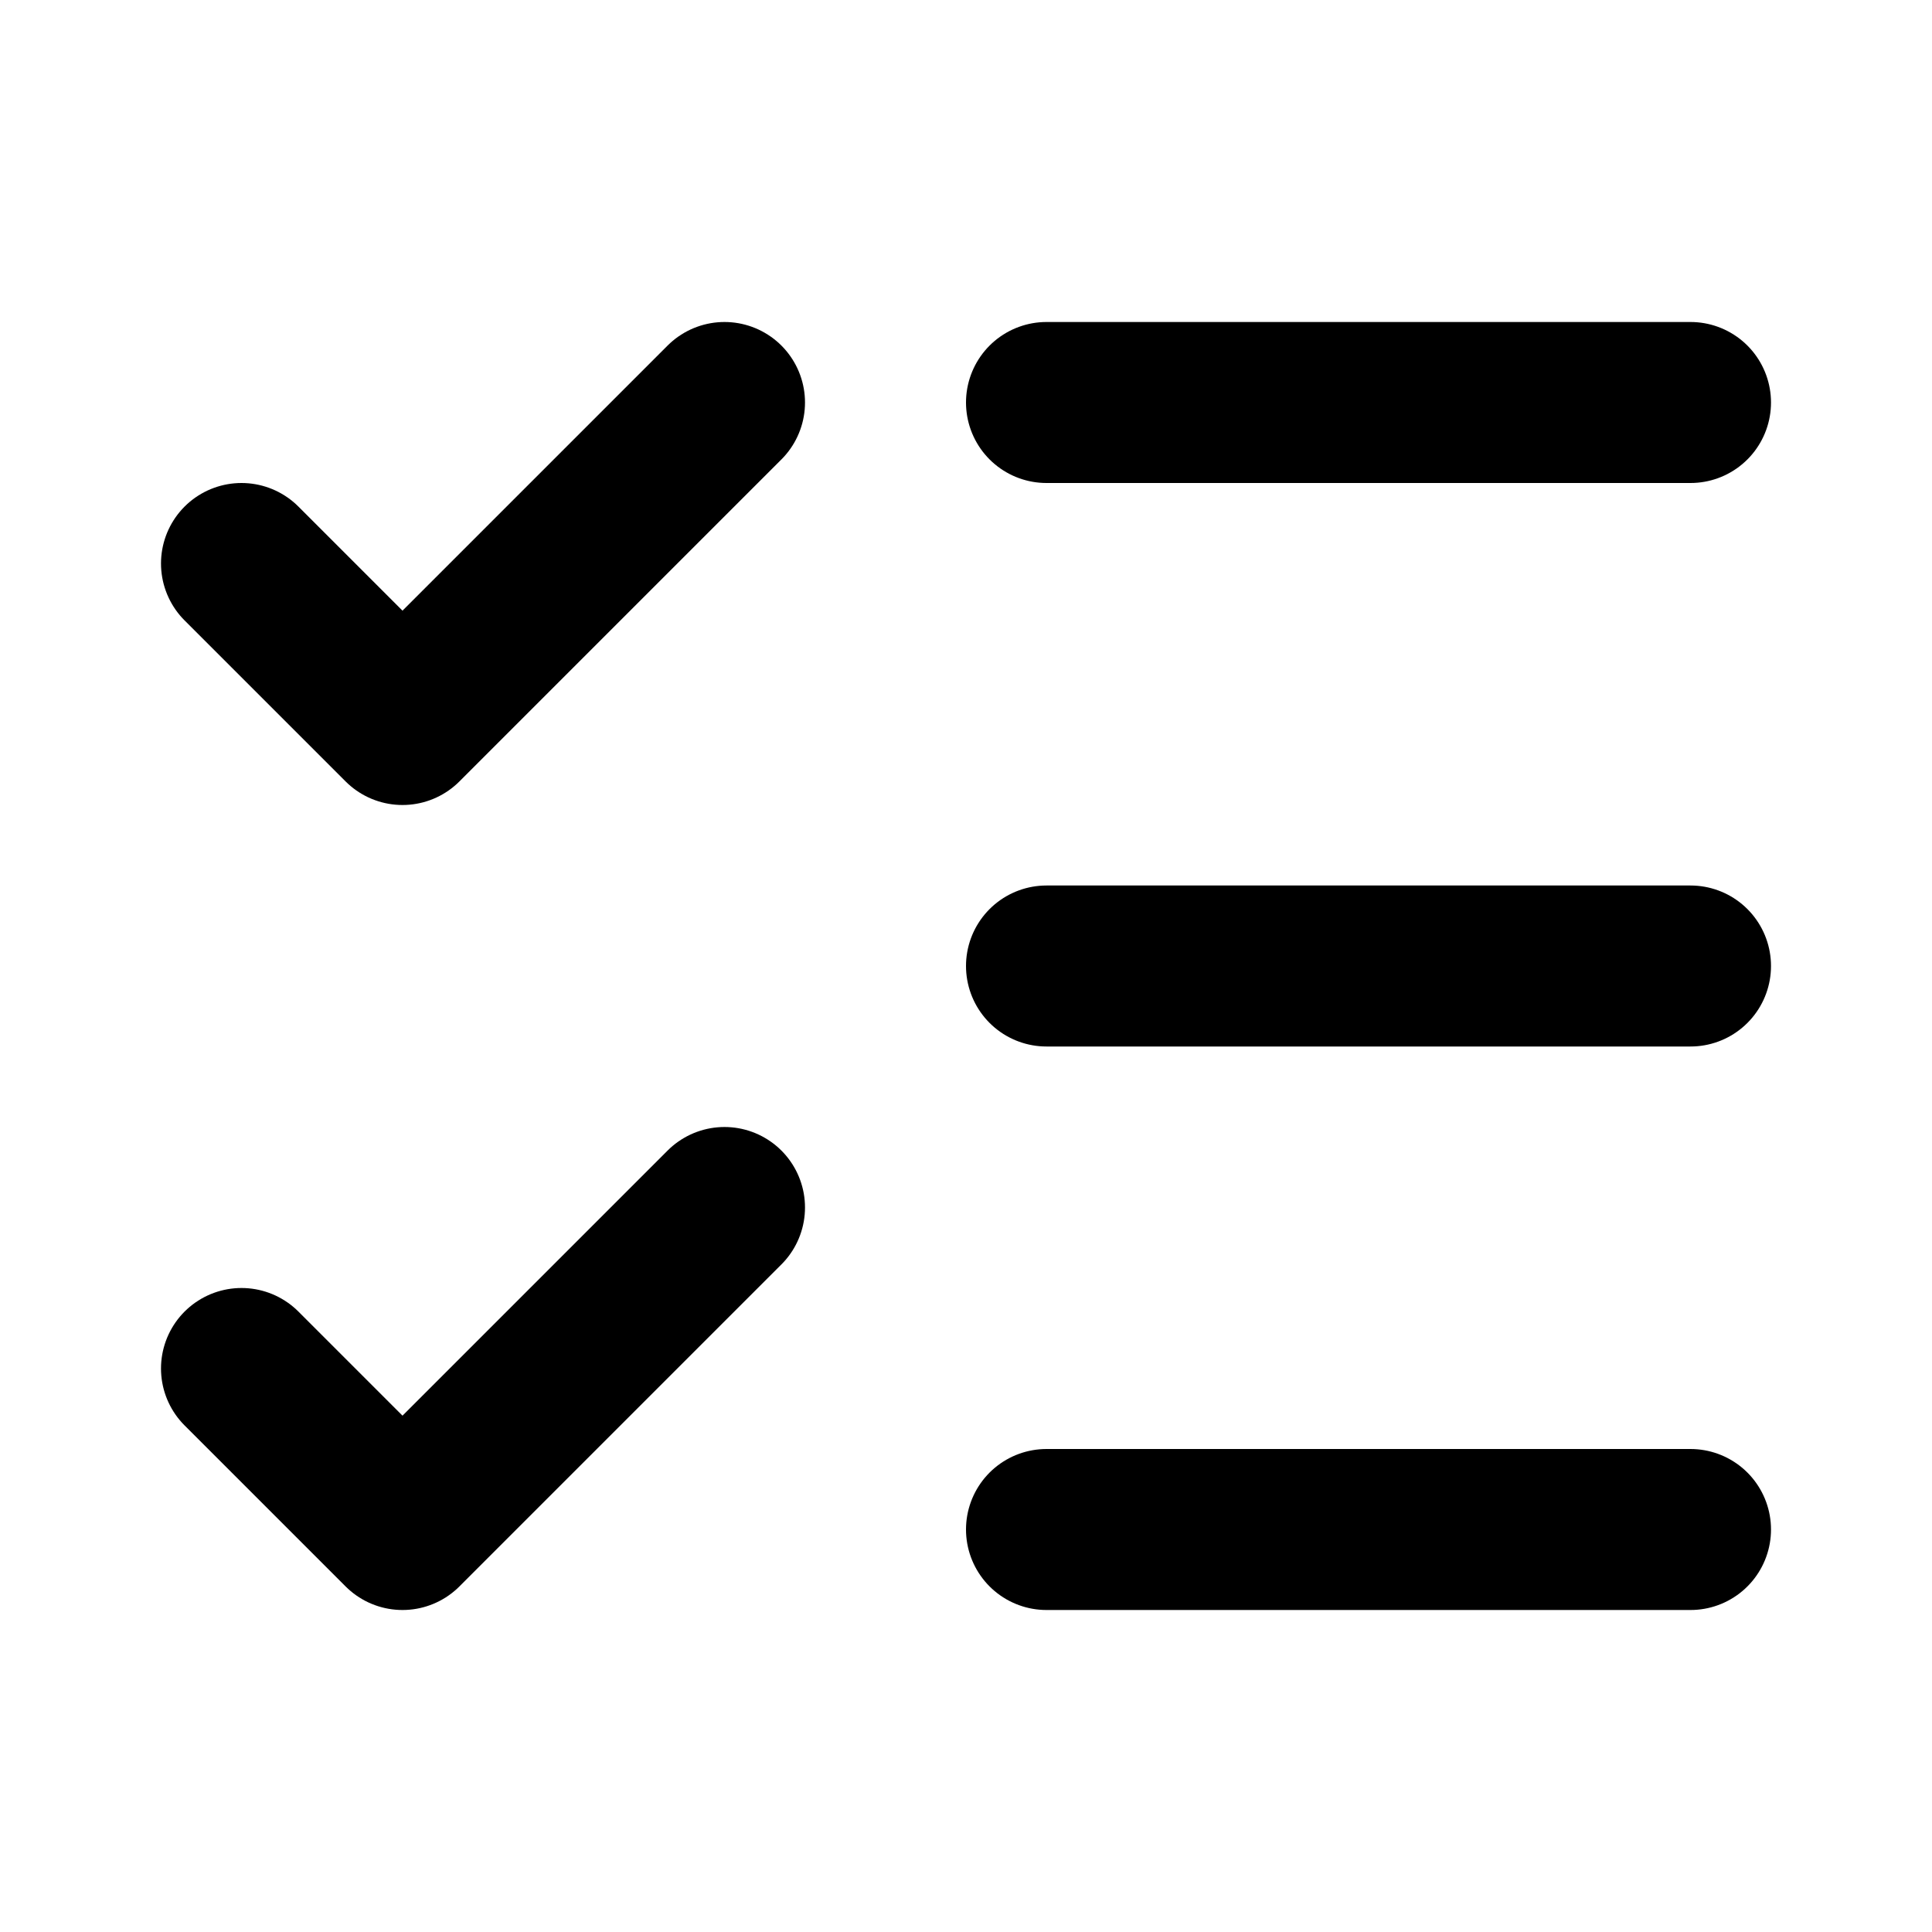
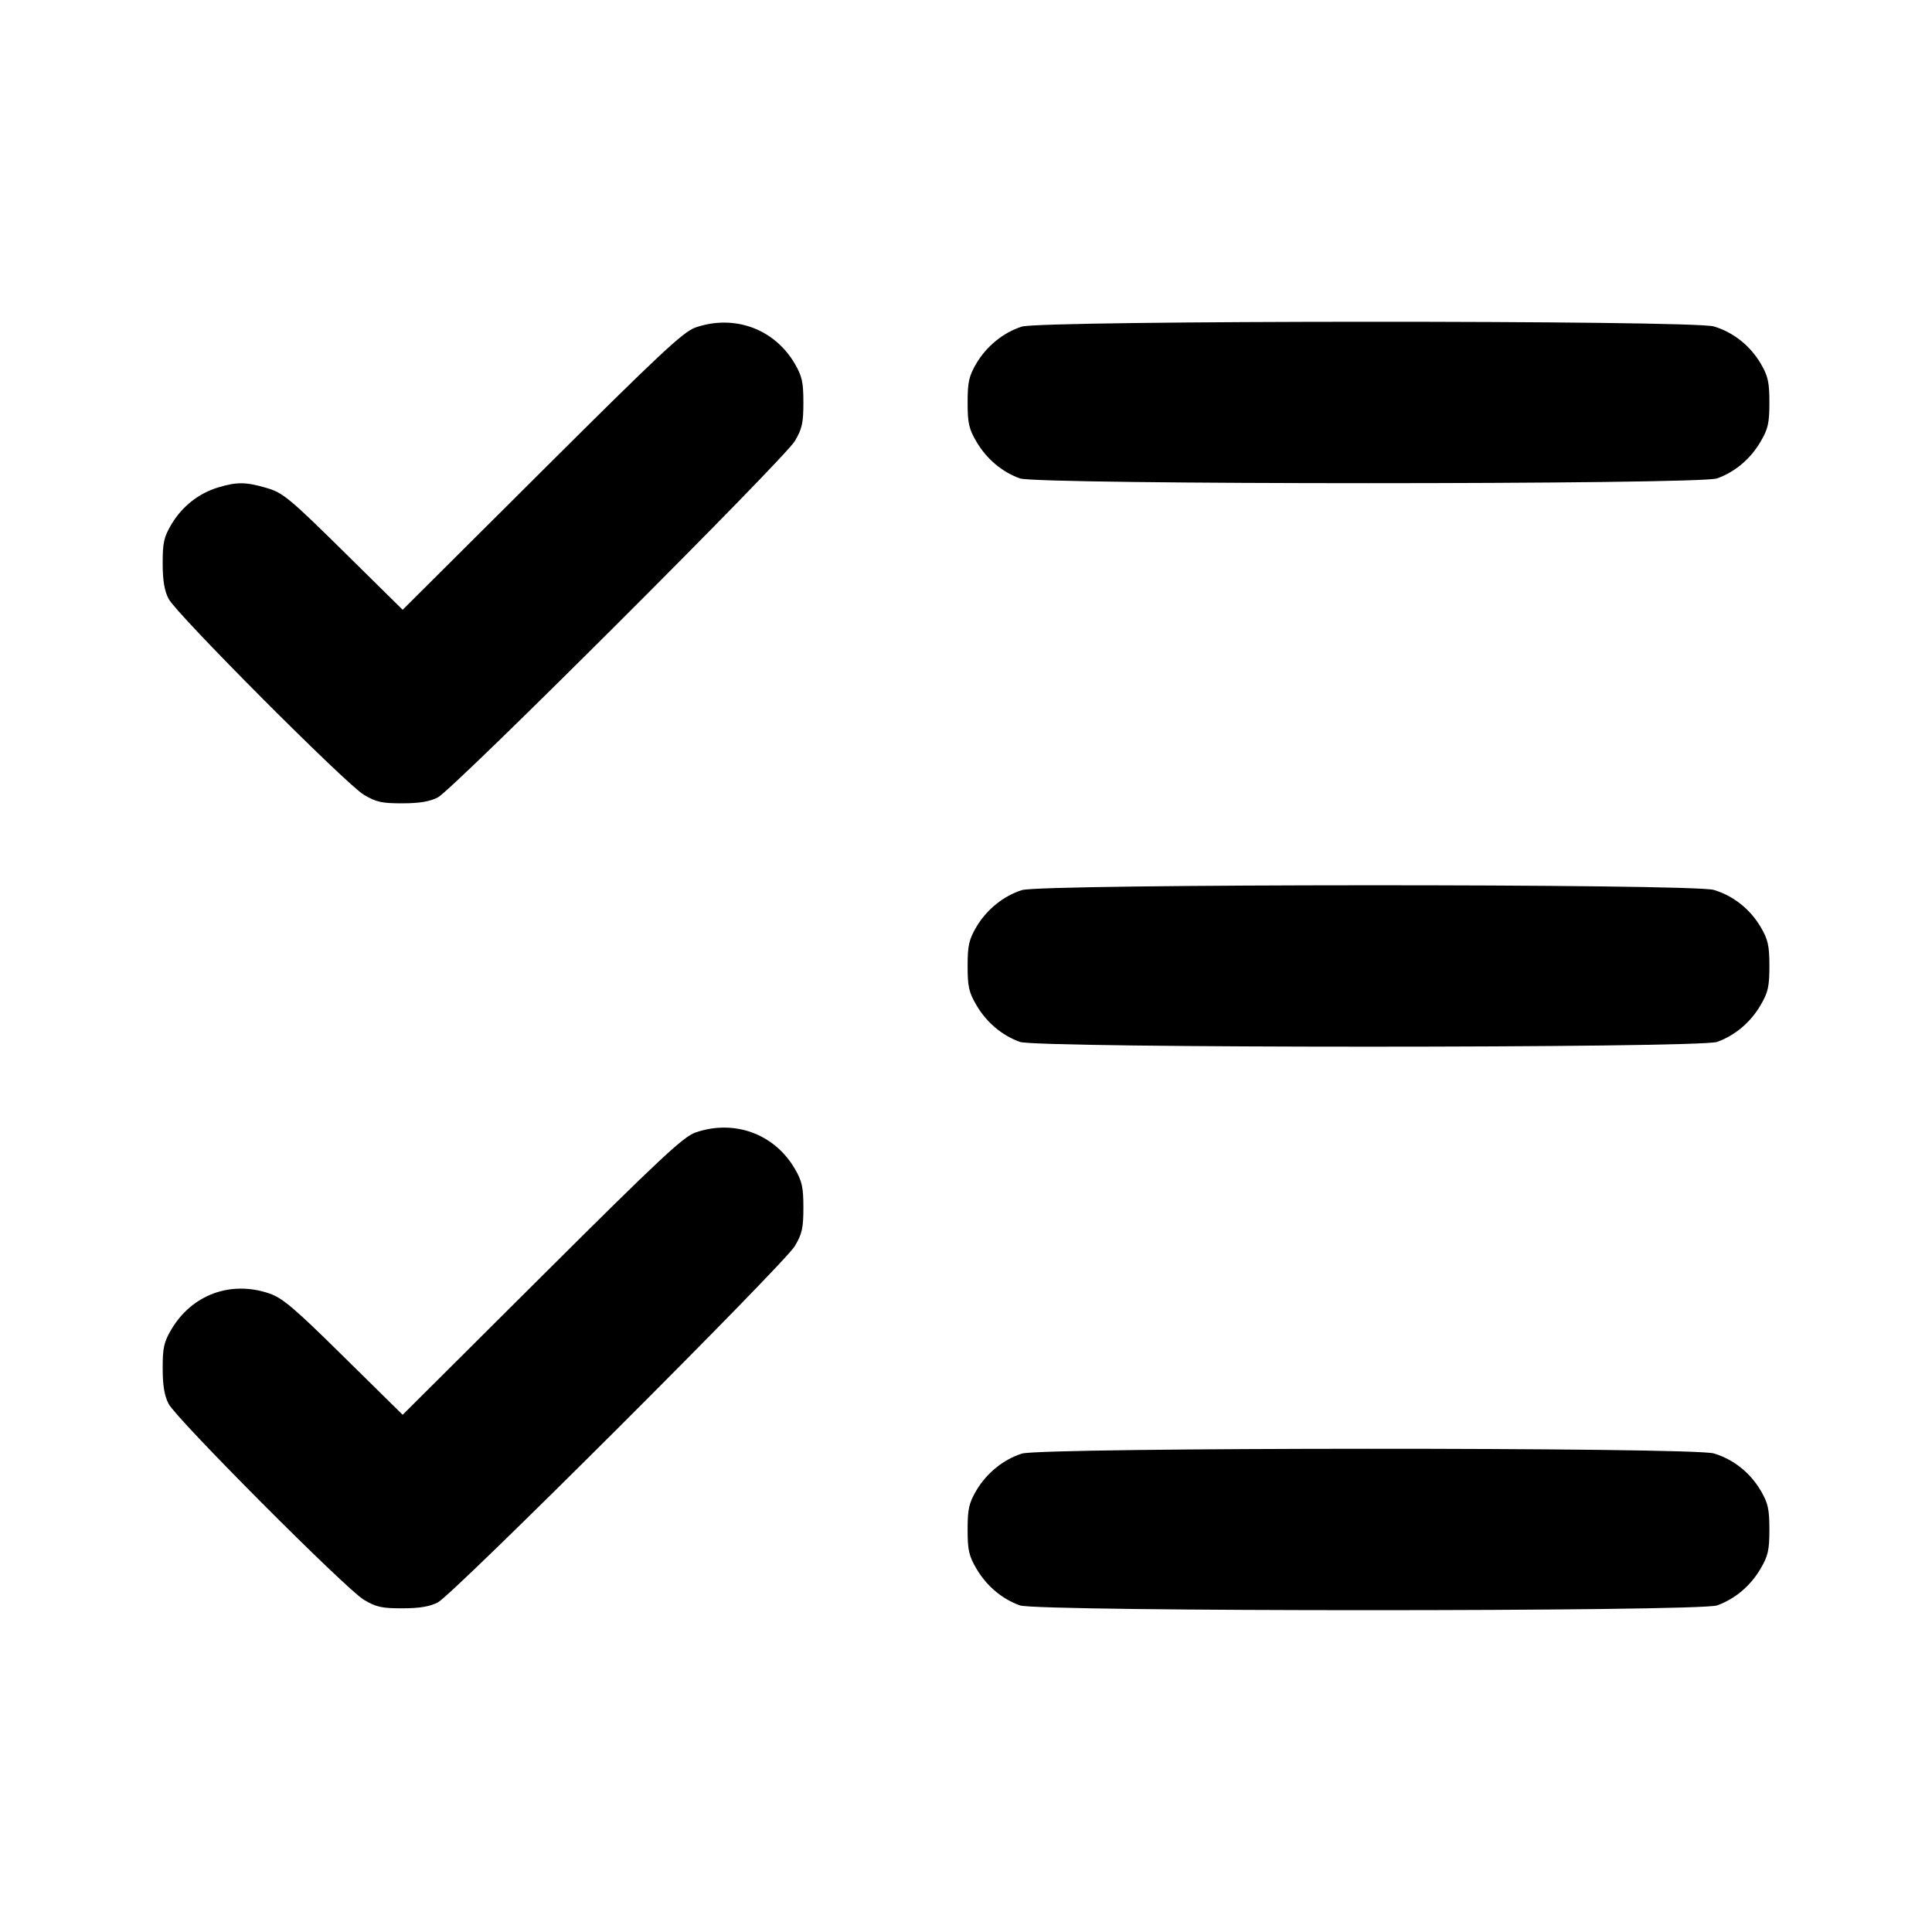
- <svg xmlns="http://www.w3.org/2000/svg" width="24" height="24" viewBox="0 0 24 24" fill="none" stroke="#000000" stroke-width="2" stroke-linecap="round" stroke-linejoin="round">
-   <path d="M13 5h8" />
-   <path d="M13 12h8" />
-   <path d="M13 19h8" />
-   <path d="m3 17 2 2 4-4" />
-   <path d="m3 7 2 2 4-4" />
+ <svg xmlns="http://www.w3.org/2000/svg" width="24" height="24" viewBox="0 0 24 24">
+   <path d="M8.640 4.068 C 8.488 4.121,8.196 4.394,6.731 5.853 L 5.002 7.575 4.268 6.851 C 3.603 6.195,3.515 6.122,3.320 6.064 C 3.057 5.986,2.946 5.984,2.710 6.055 C 2.467 6.128,2.260 6.293,2.128 6.516 C 2.036 6.672,2.020 6.745,2.021 7.000 C 2.021 7.213,2.043 7.341,2.095 7.440 C 2.197 7.633,4.297 9.740,4.520 9.873 C 4.673 9.964,4.745 9.980,5.000 9.979 C 5.212 9.979,5.341 9.957,5.440 9.905 C 5.632 9.805,9.739 5.705,9.873 5.480 C 9.964 5.328,9.980 5.254,9.980 5.000 C 9.980 4.746,9.963 4.672,9.872 4.516 C 9.617 4.083,9.121 3.903,8.640 4.068 M12.695 4.057 C 12.466 4.129,12.256 4.299,12.128 4.516 C 12.037 4.672,12.020 4.746,12.020 5.000 C 12.020 5.256,12.036 5.328,12.131 5.489 C 12.256 5.702,12.449 5.864,12.670 5.943 C 12.892 6.022,21.108 6.022,21.330 5.943 C 21.551 5.864,21.744 5.702,21.869 5.489 C 21.964 5.328,21.980 5.256,21.980 5.000 C 21.980 4.746,21.963 4.672,21.872 4.516 C 21.740 4.293,21.533 4.128,21.290 4.055 C 21.029 3.976,12.946 3.979,12.695 4.057 M12.695 11.057 C 12.466 11.129,12.256 11.299,12.128 11.516 C 12.037 11.672,12.020 11.746,12.020 12.000 C 12.020 12.256,12.036 12.328,12.131 12.489 C 12.256 12.702,12.449 12.864,12.670 12.943 C 12.892 13.022,21.108 13.022,21.330 12.943 C 21.551 12.864,21.744 12.702,21.869 12.489 C 21.964 12.328,21.980 12.256,21.980 12.000 C 21.980 11.746,21.963 11.672,21.872 11.516 C 21.740 11.293,21.533 11.128,21.290 11.055 C 21.029 10.976,12.946 10.979,12.695 11.057 M8.640 14.068 C 8.488 14.121,8.196 14.394,6.731 15.853 L 5.002 17.575 4.271 16.855 C 3.655 16.247,3.509 16.123,3.343 16.067 C 2.865 15.905,2.383 16.083,2.128 16.516 C 2.036 16.672,2.020 16.745,2.021 17.000 C 2.021 17.213,2.043 17.341,2.095 17.440 C 2.197 17.633,4.297 19.740,4.520 19.873 C 4.673 19.964,4.745 19.980,5.000 19.979 C 5.212 19.979,5.341 19.957,5.440 19.905 C 5.632 19.805,9.739 15.705,9.873 15.480 C 9.964 15.328,9.980 15.254,9.980 15.000 C 9.980 14.746,9.963 14.672,9.872 14.516 C 9.617 14.083,9.121 13.903,8.640 14.068 M12.695 18.057 C 12.466 18.129,12.256 18.299,12.128 18.516 C 12.037 18.672,12.020 18.746,12.020 19.000 C 12.020 19.256,12.036 19.328,12.131 19.489 C 12.256 19.702,12.449 19.864,12.670 19.943 C 12.892 20.022,21.108 20.022,21.330 19.943 C 21.551 19.864,21.744 19.702,21.869 19.489 C 21.964 19.328,21.980 19.256,21.980 19.000 C 21.980 18.746,21.963 18.672,21.872 18.516 C 21.740 18.293,21.533 18.128,21.290 18.055 C 21.029 17.976,12.946 17.979,12.695 18.057 " stroke="none" fill-rule="evenodd" fill="black" />
</svg>
